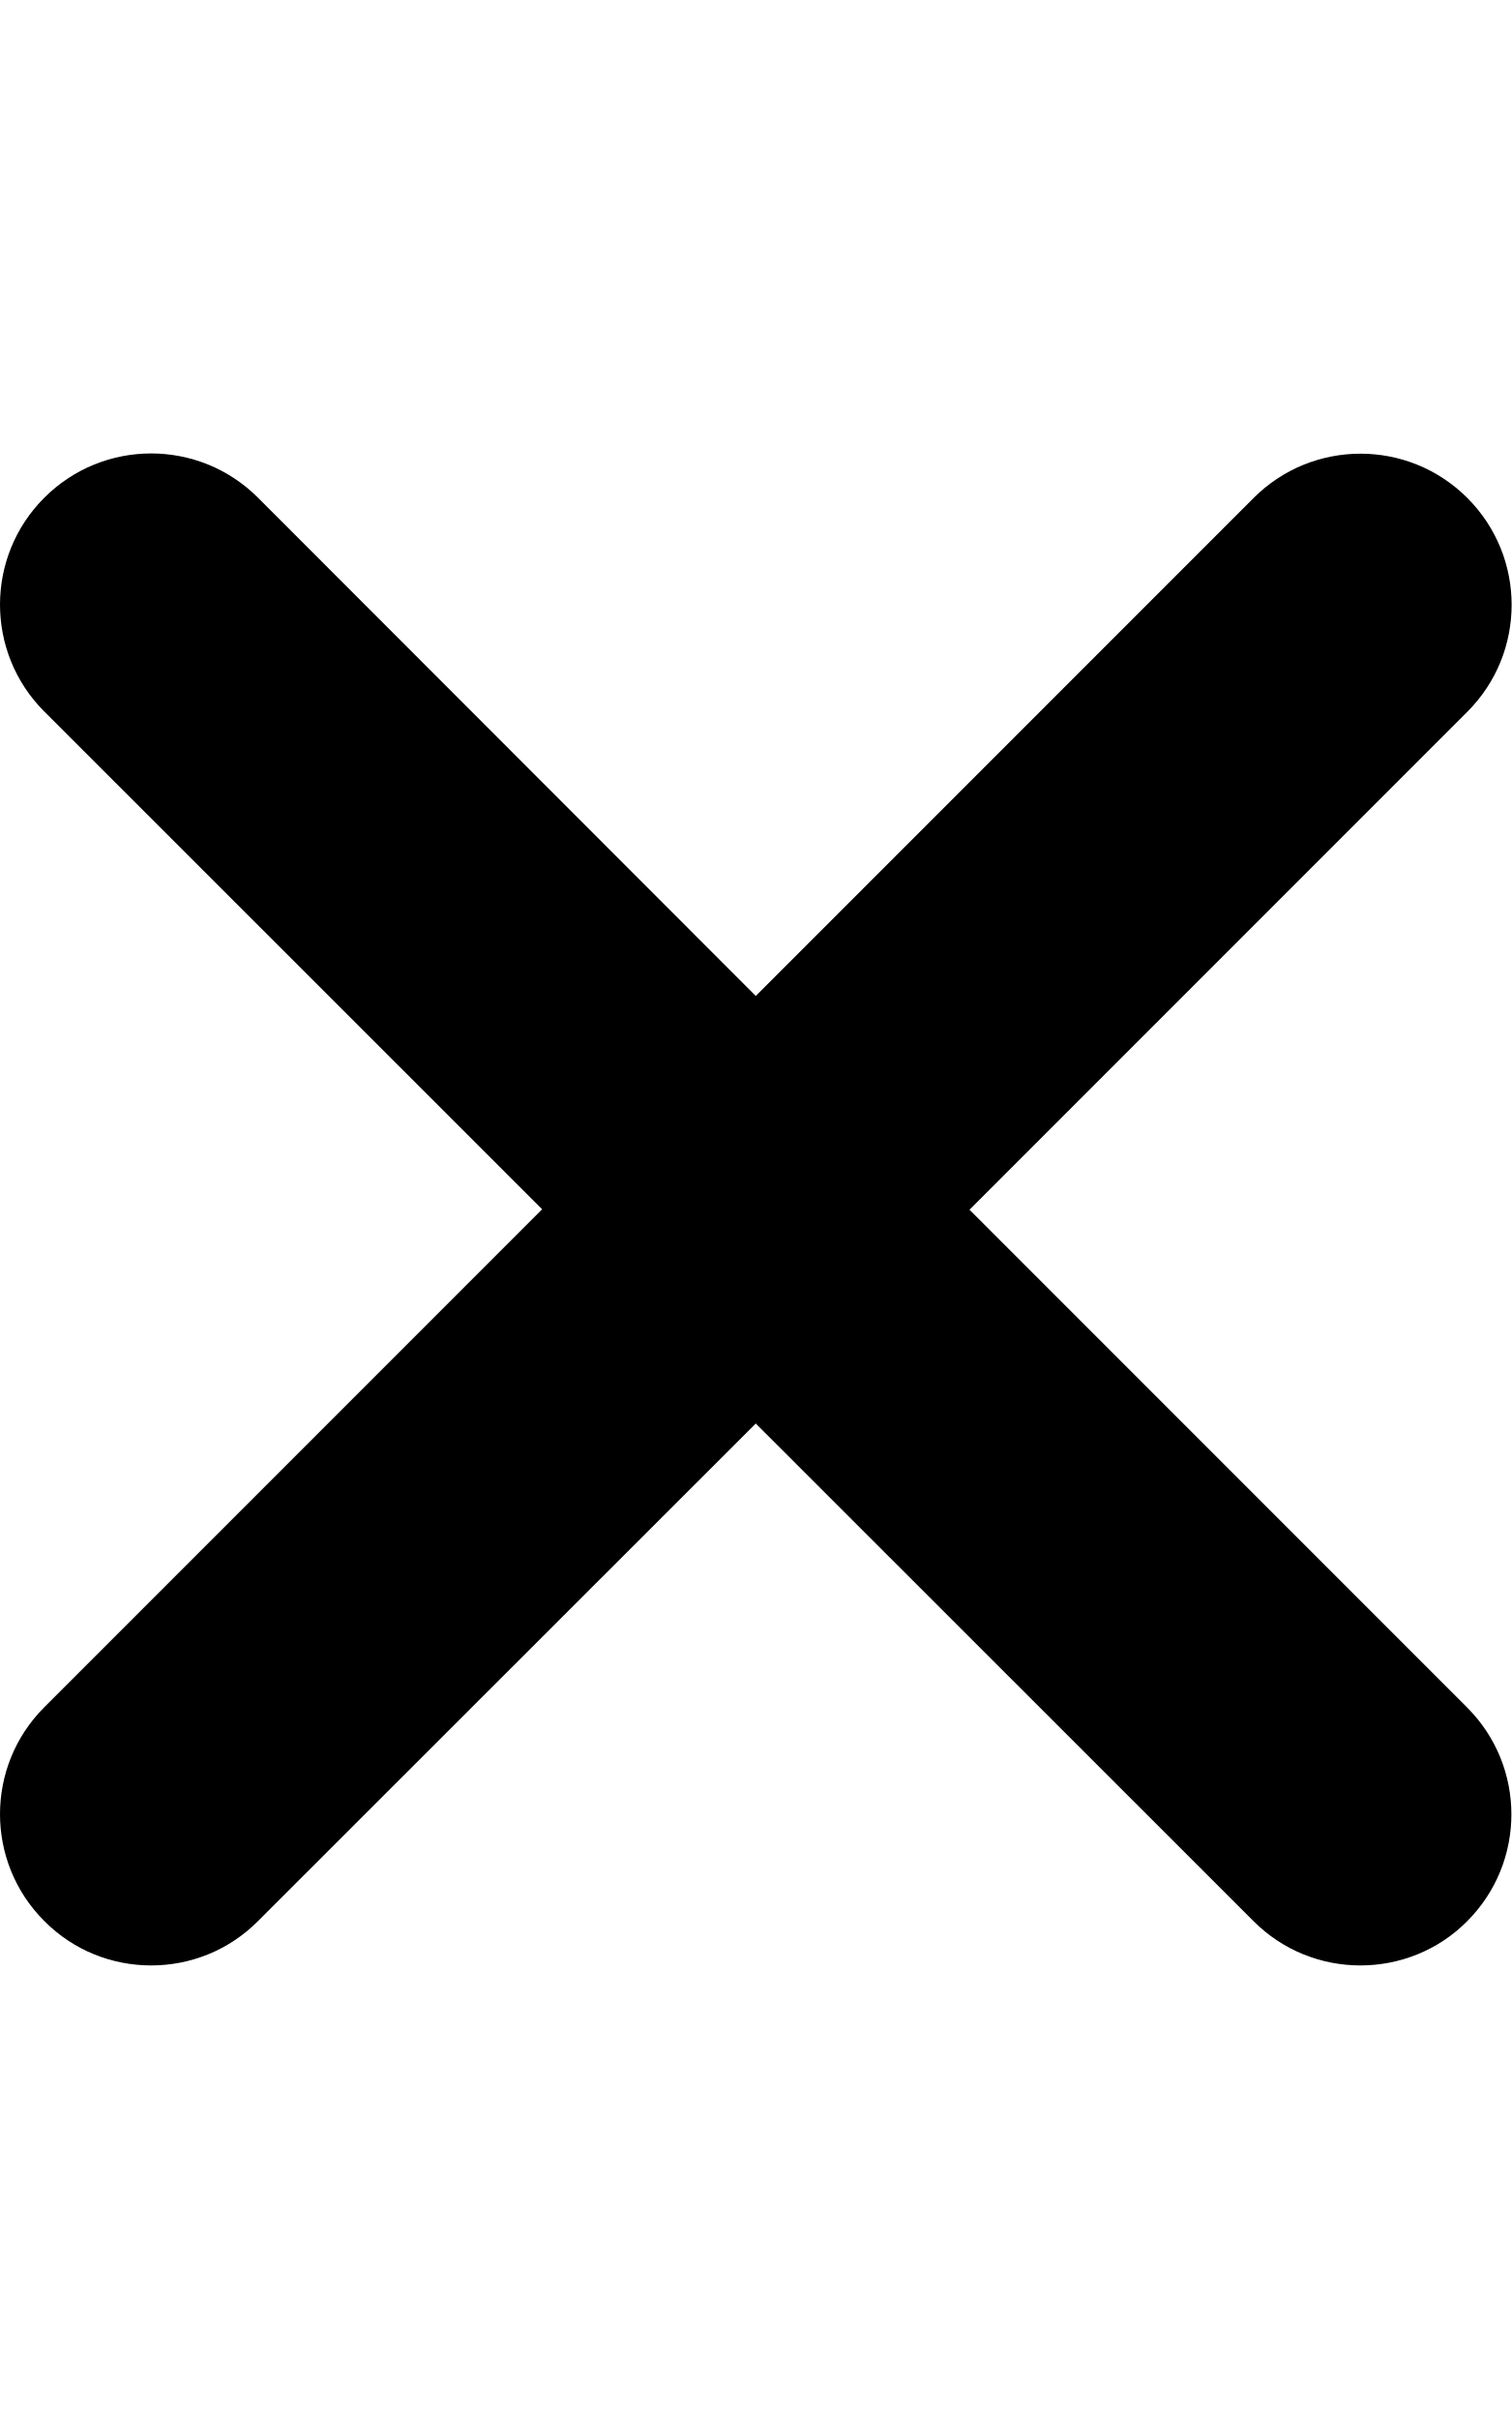
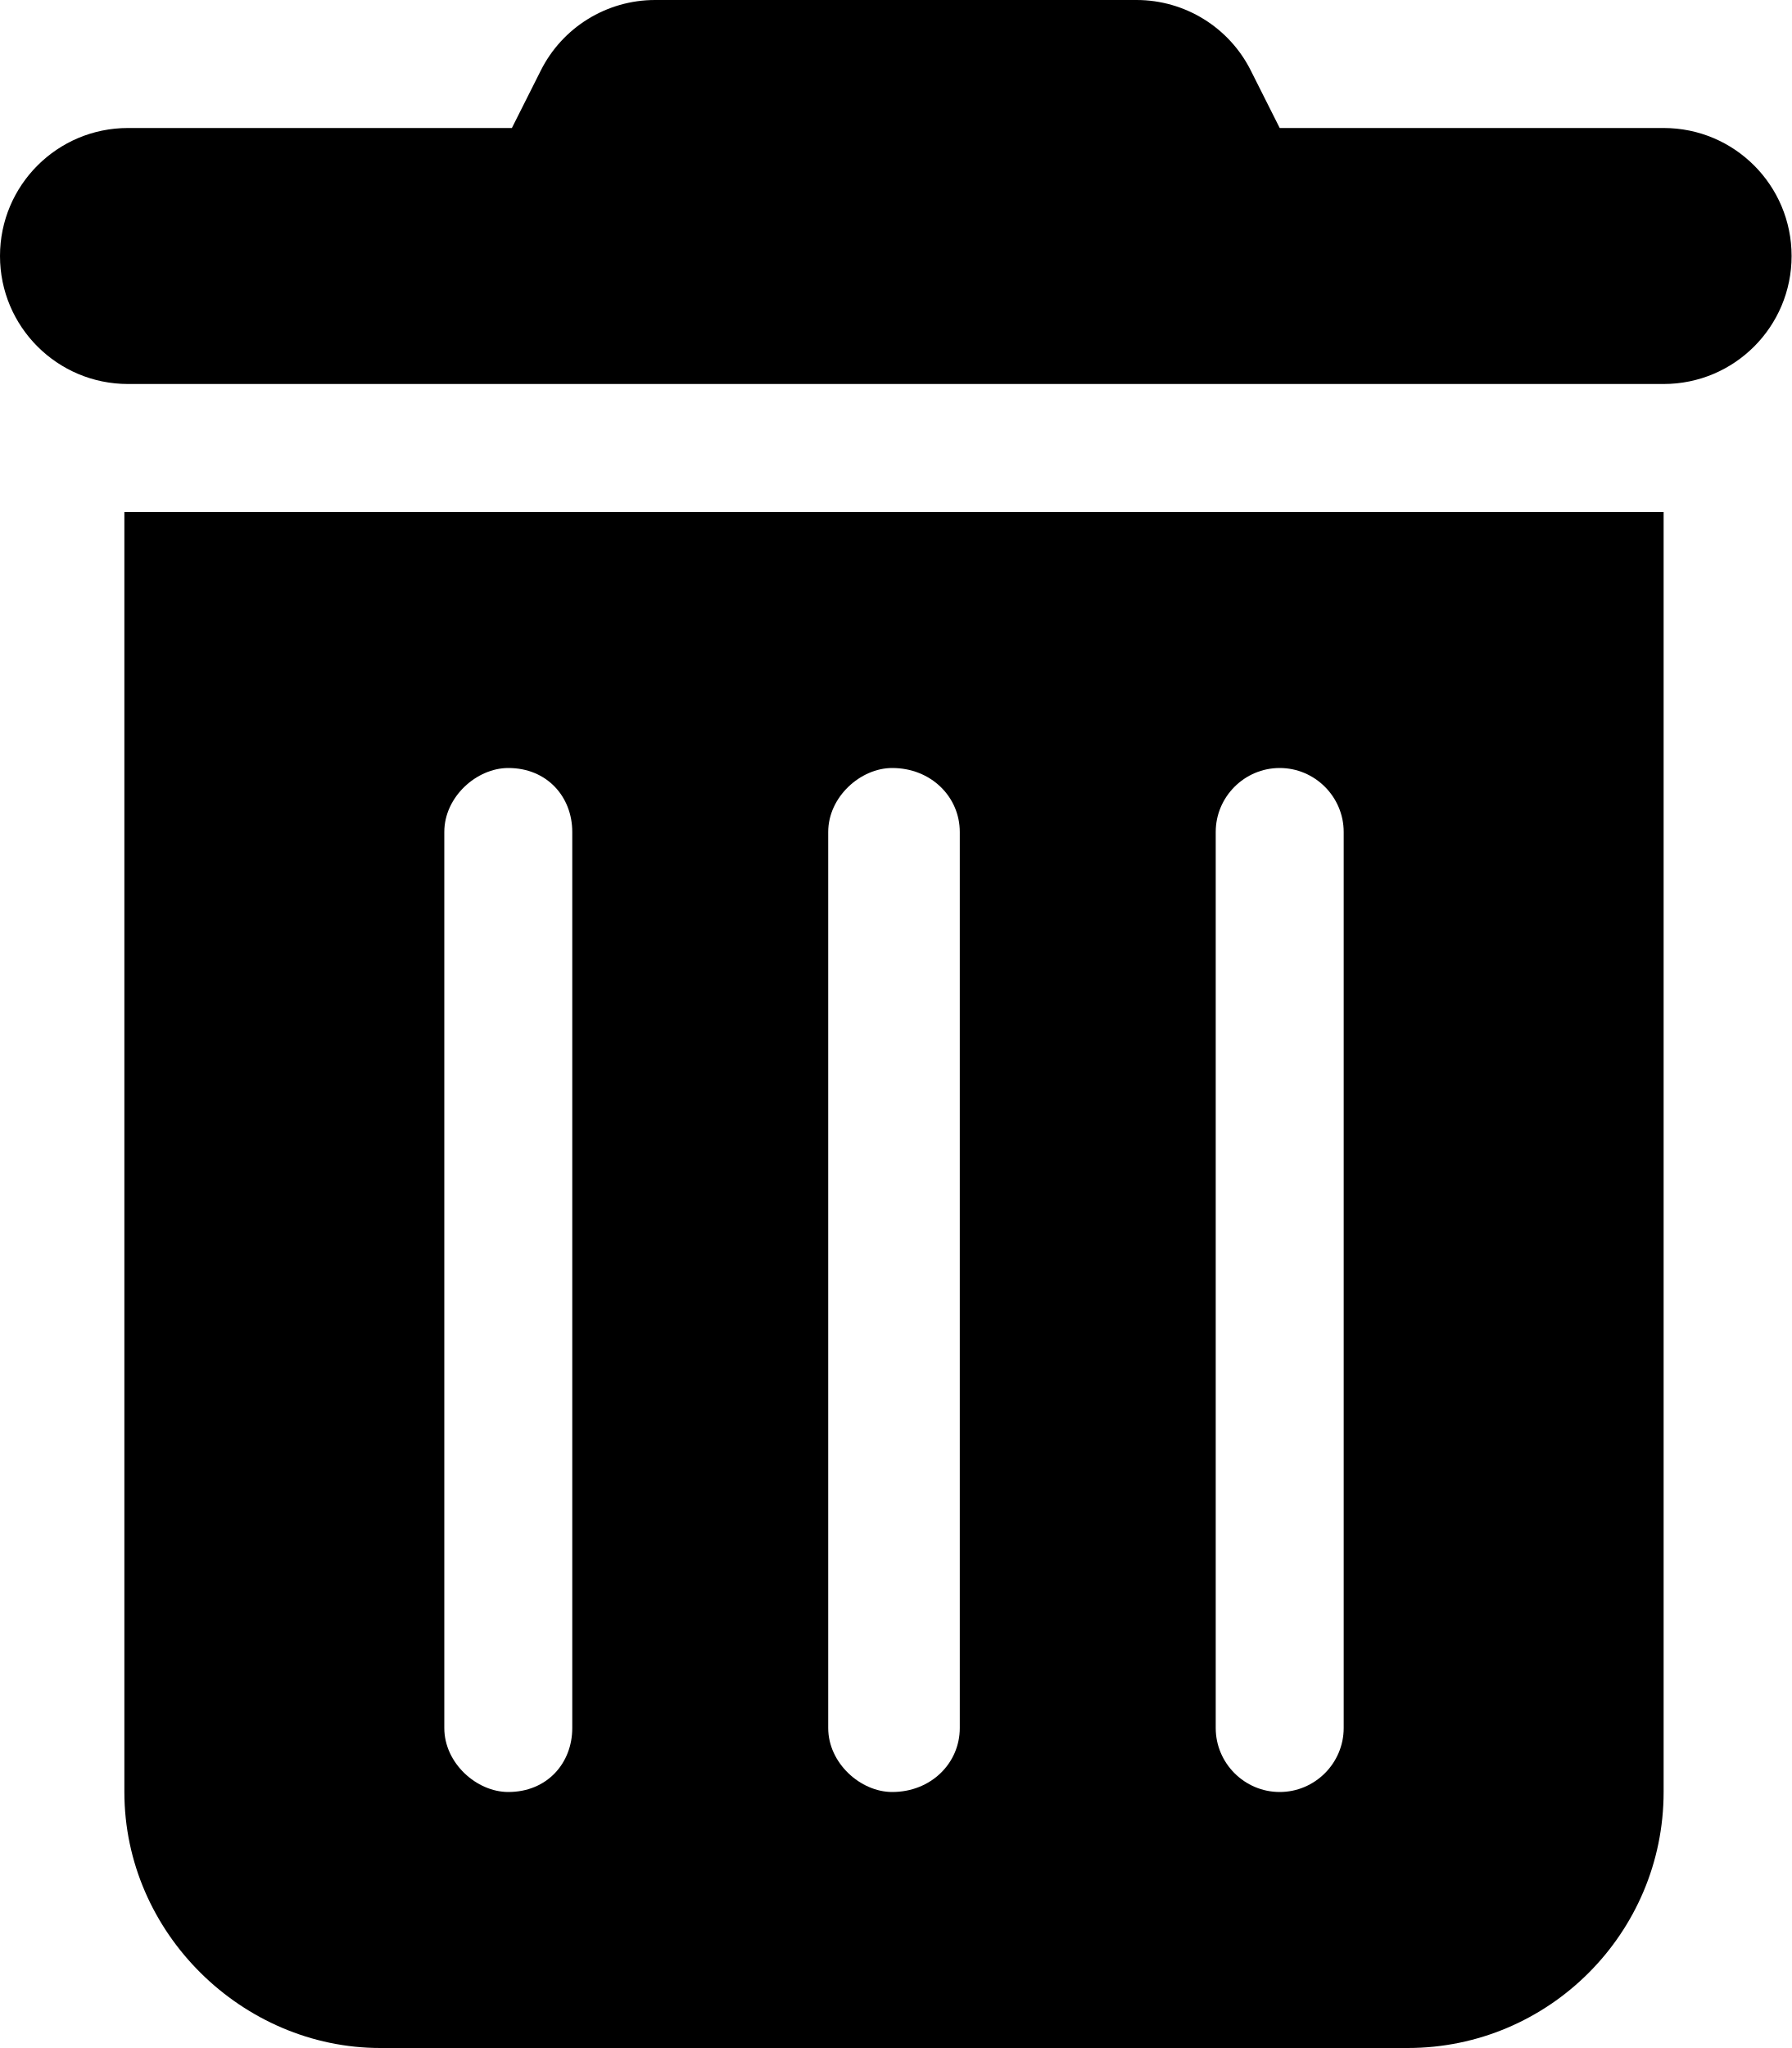
- <svg xmlns="http://www.w3.org/2000/svg" viewBox="0 0 320 512">
-   <path d="M310.6 361.4c12.5 12.5 12.5 32.75 0 45.25C304.4 412.9 296.2 416 288 416s-16.38-3.125-22.62-9.375L160 301.3L54.63 406.6C48.38 412.9 40.19 416 32 416S15.63 412.9 9.375 406.6c-12.5-12.5-12.5-32.75 0-45.25l105.4-105.4L9.375 150.6c-12.5-12.5-12.5-32.75 0-45.25s32.75-12.5 45.25 0L160 210.8l105.4-105.4c12.5-12.5 32.75-12.5 45.25 0s12.5 32.75 0 45.25l-105.4 105.4L310.6 361.4z" />
+ <svg xmlns="http://www.w3.org/2000/svg" viewBox="0 0 448 512">
+   <path d="M135.2 17.69C140.6 6.848 151.7 0 163.8 0H284.2C296.3 0 307.4 6.848 312.8 17.69L320 32H416C433.7 32 448 46.33 448 64C448 81.67 433.7 96 416 96H32C14.33 96 0 81.67 0 64C0 46.33 14.33 32 32 32H128L135.2 17.69zM31.1 128H416V448C416 483.3 387.3 512 352 512H95.1C60.65 512 31.1 483.3 31.1 448V128zM111.1 208V432C111.1 440.8 119.2 448 127.1 448C136.8 448 143.1 440.8 143.1 432V208C143.1 199.2 136.8 192 127.1 192C119.2 192 111.1 199.2 111.1 208zM207.1 208V432C207.1 440.8 215.2 448 223.1 448C232.8 448 240 440.8 240 432V208C240 199.2 232.8 192 223.1 192C215.2 192 207.1 199.2 207.1 208zM304 208V432C304 440.8 311.2 448 320 448C328.8 448 336 440.8 336 432V208C336 199.2 328.8 192 320 192C311.2 192 304 199.2 304 208z" />
</svg>
